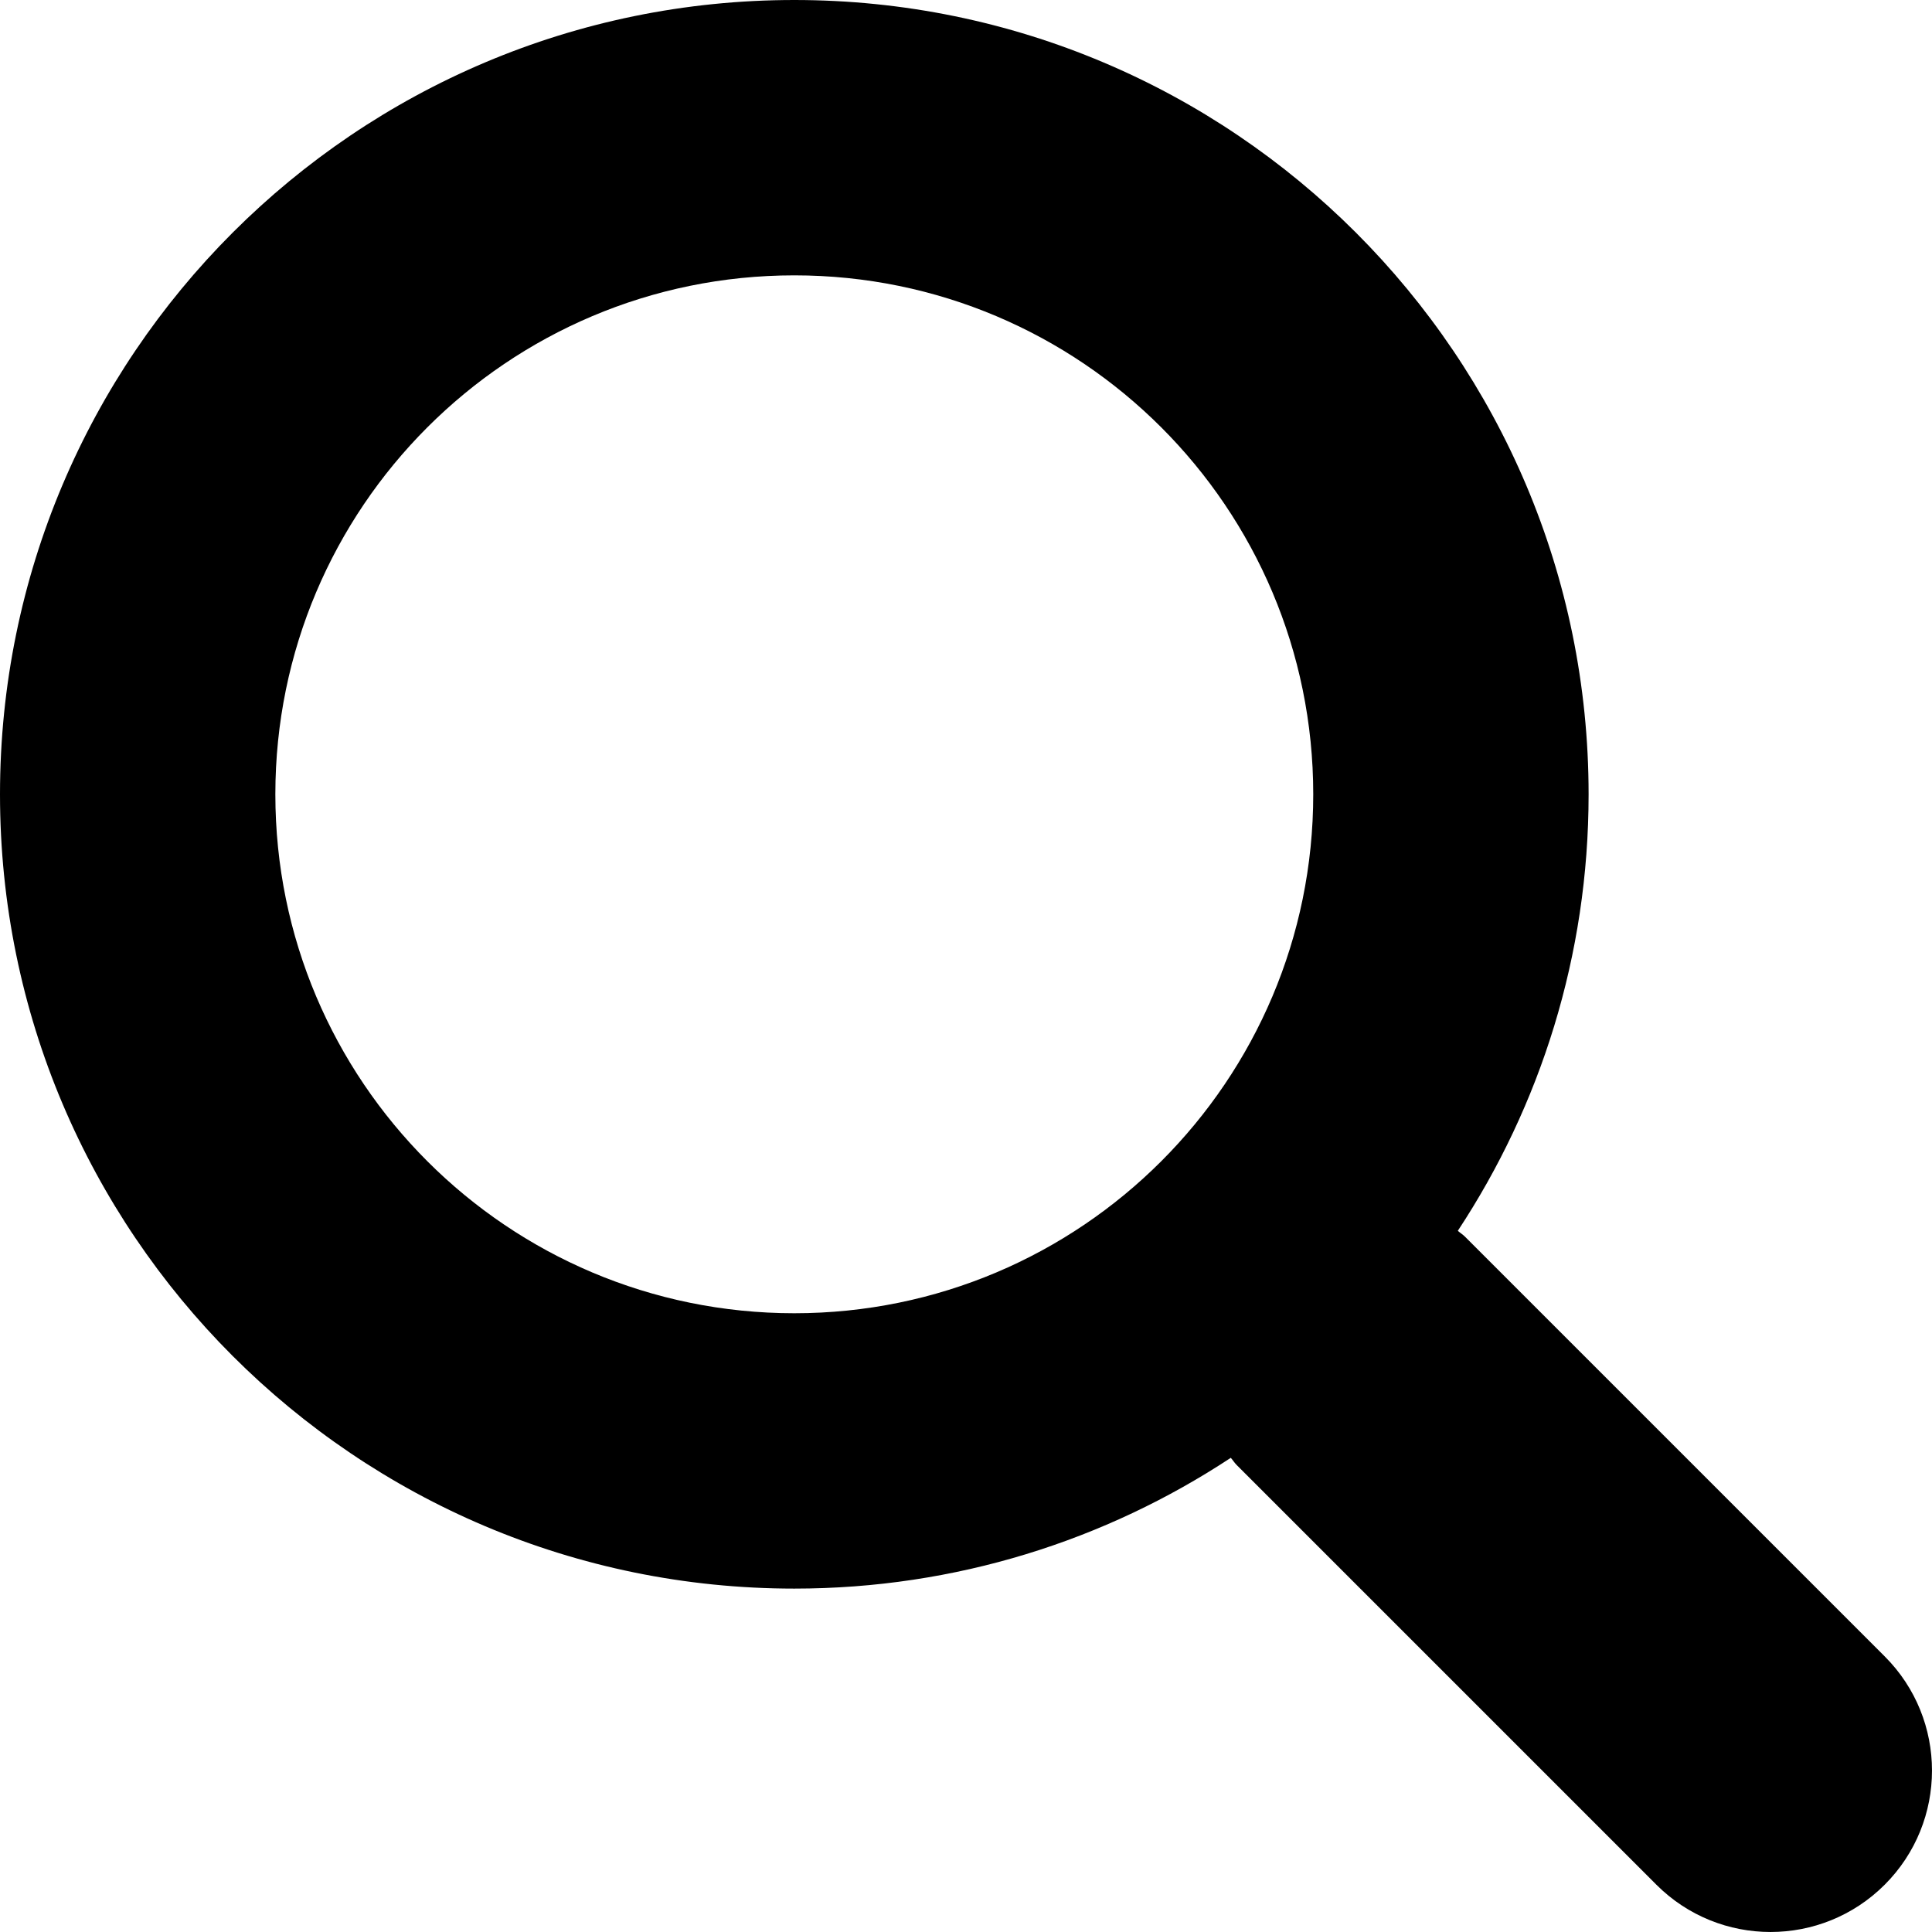
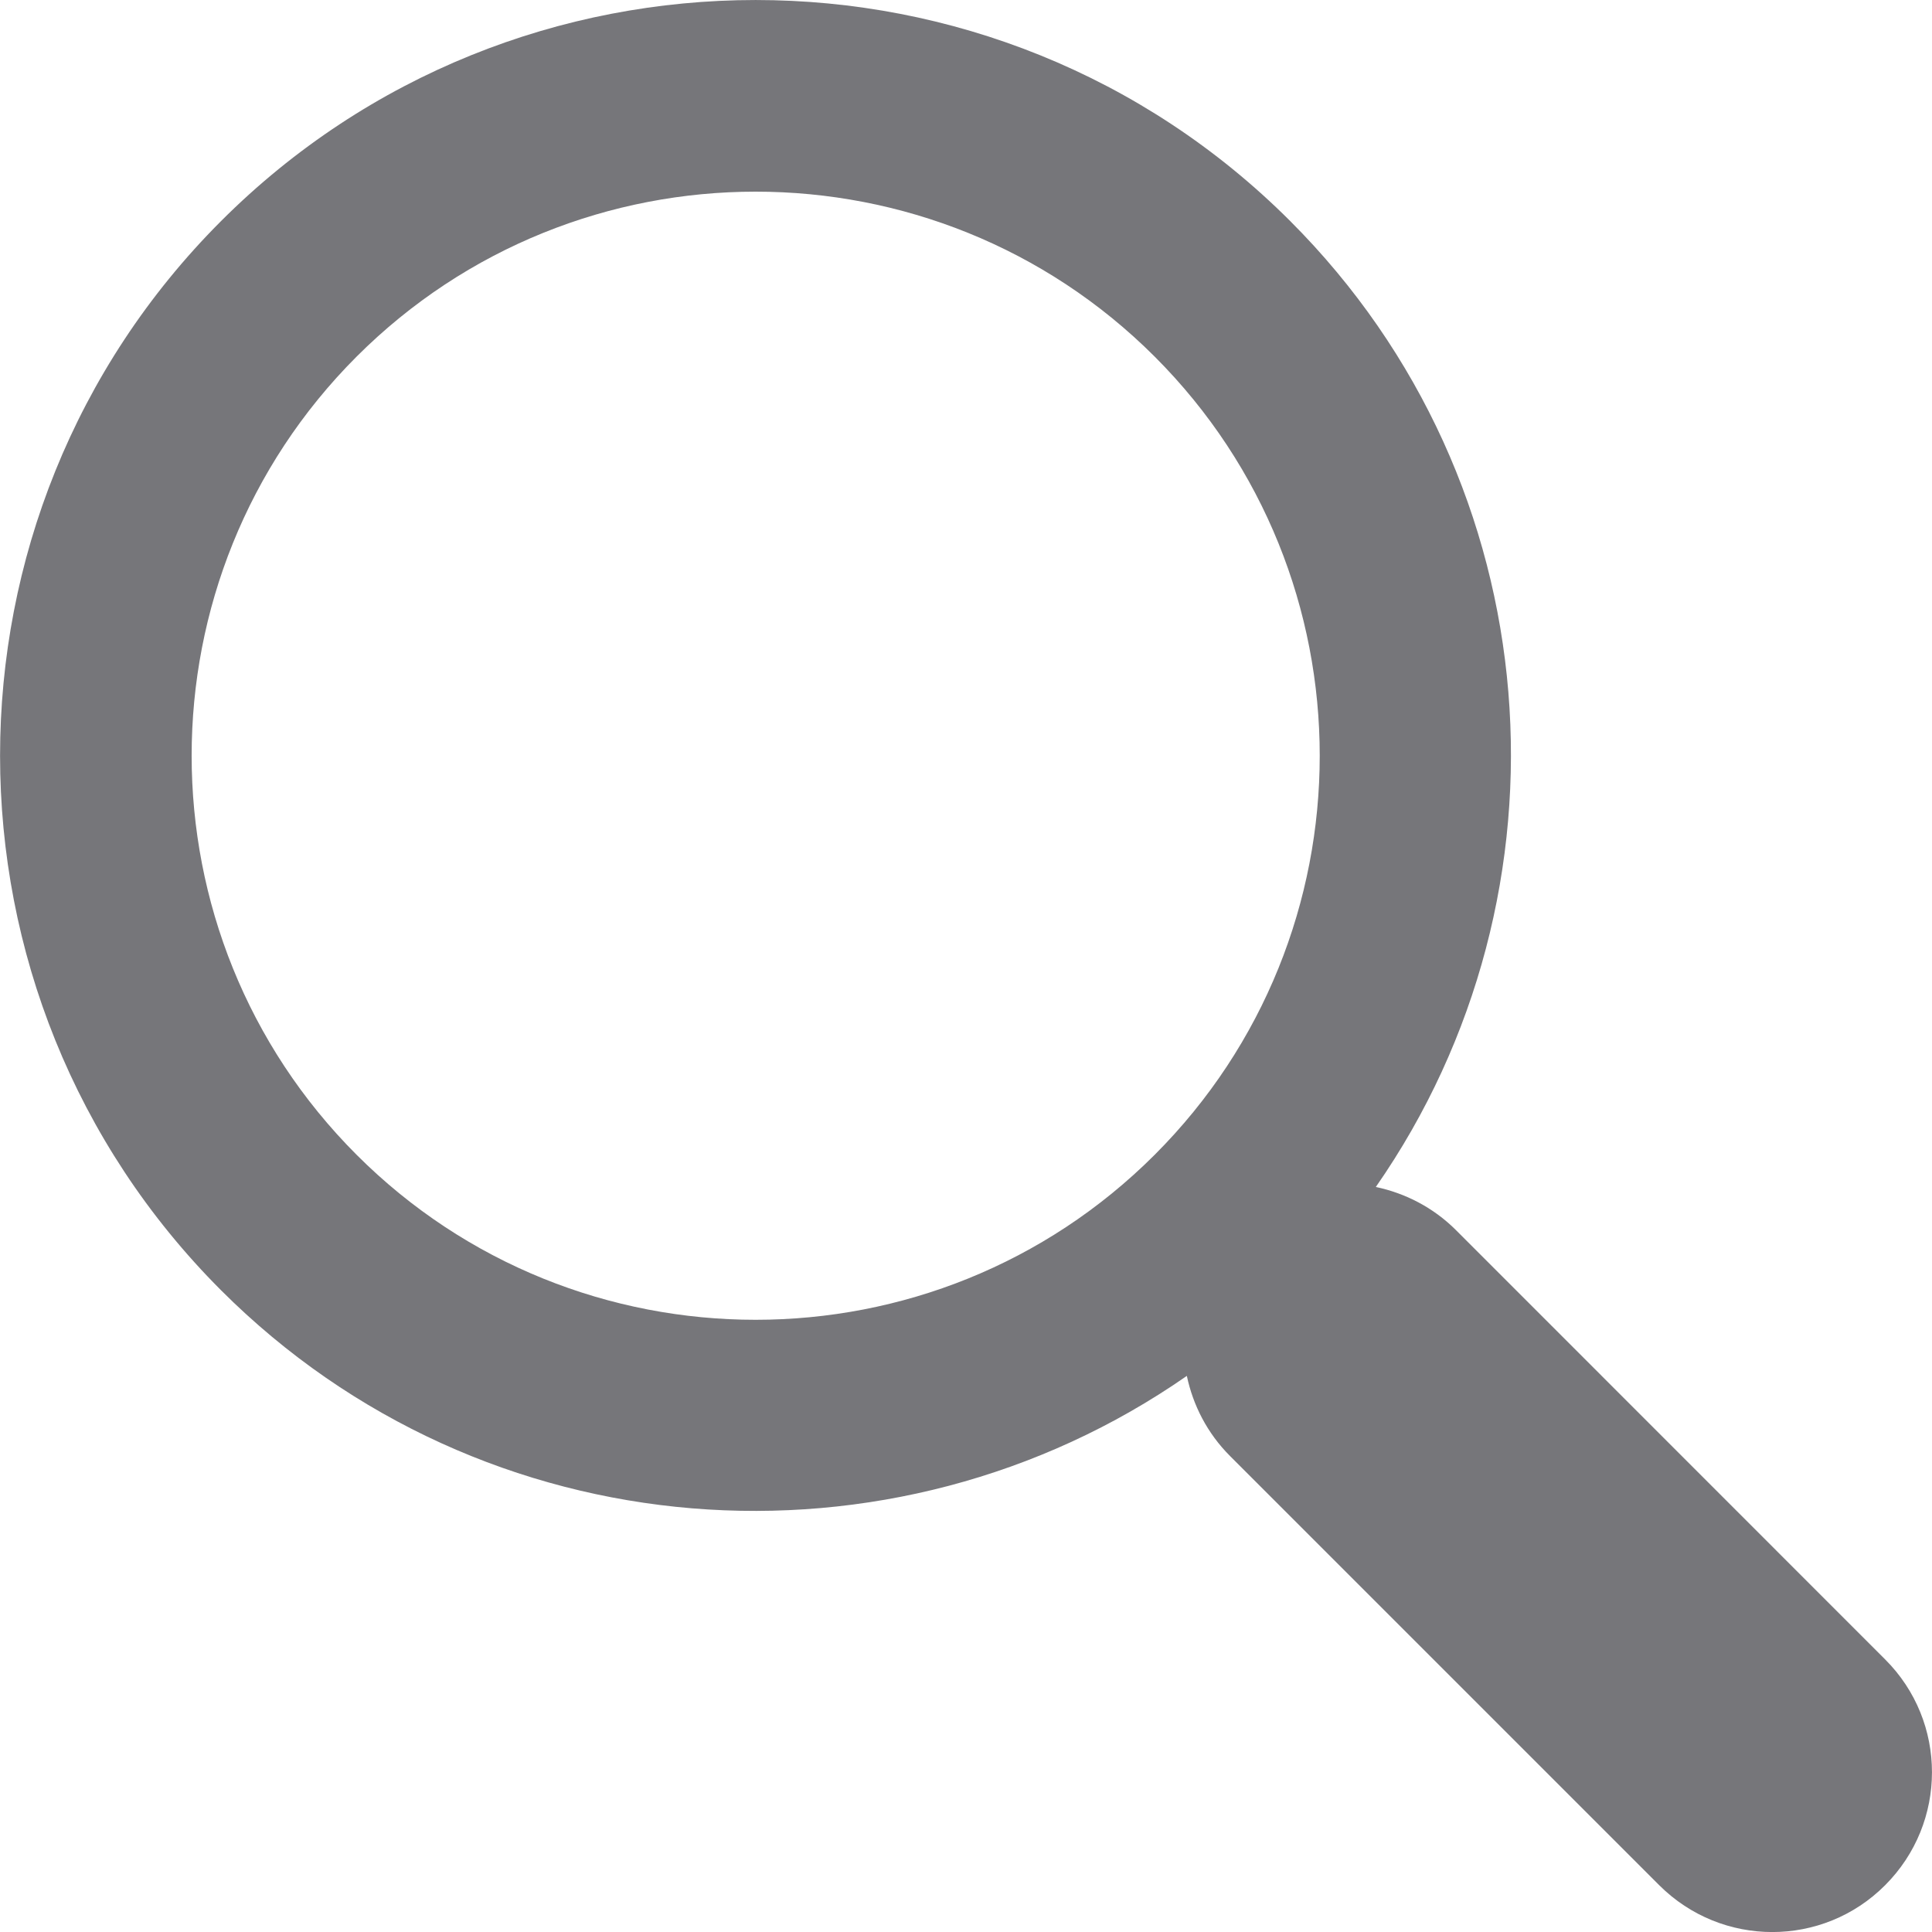
- <svg xmlns="http://www.w3.org/2000/svg" version="1.1" id="Capa_1" x="0px" y="0px" viewBox="0 0 250.313 250.313" style="enable-background:new 0 0 250.313 250.313;" xml:space="preserve">
-   <g id="Search">
-     <path style="fill-rule:evenodd;clip-rule:evenodd;" d="M244.186,214.604l-54.379-54.378c-0.289-0.289-0.628-0.491-0.93-0.76   c10.7-16.231,16.945-35.66,16.945-56.554C205.822,46.075,159.747,0,102.911,0S0,46.075,0,102.911   c0,56.835,46.074,102.911,102.91,102.911c20.895,0,40.323-6.245,56.554-16.945c0.269,0.301,0.47,0.64,0.759,0.929l54.38,54.38   c8.169,8.168,21.413,8.168,29.583,0C252.354,236.017,252.354,222.773,244.186,214.604z M102.911,170.146   c-37.134,0-67.236-30.102-67.236-67.235c0-37.134,30.103-67.236,67.236-67.236c37.132,0,67.235,30.103,67.235,67.236   C170.146,140.044,140.043,170.146,102.911,170.146z" />
+ <svg xmlns="http://www.w3.org/2000/svg" version="1.1" id="Capa_1" x="0px" y="0px" width="512px" height="512px" viewBox="0 0 30.239 30.239" style="enable-background:new 0 0 30.239 30.239;" xml:space="preserve">
+   <g>
+     <path d="M20.194,3.46c-4.613-4.613-12.121-4.613-16.734,0c-4.612,4.614-4.612,12.121,0,16.735   c4.108,4.107,10.506,4.547,15.116,1.34c0.097,0.459,0.319,0.897,0.676,1.254l6.718,6.718c0.979,0.977,2.561,0.977,3.535,0   c0.978-0.978,0.978-2.56,0-3.535l-6.718-6.72c-0.355-0.354-0.794-0.577-1.253-0.674C24.743,13.967,24.303,7.57,20.194,3.46z    M18.073,18.074c-3.444,3.444-9.049,3.444-12.492,0c-3.442-3.444-3.442-9.048,0-12.492c3.443-3.443,9.048-3.443,12.492,0   C21.517,9.026,21.517,14.63,18.073,18.074z" fill="#76767a" />
  </g>
  <g>
</g>
  <g>
</g>
  <g>
</g>
  <g>
</g>
  <g>
</g>
  <g>
</g>
  <g>
</g>
  <g>
</g>
  <g>
</g>
  <g>
</g>
  <g>
</g>
  <g>
</g>
  <g>
</g>
  <g>
</g>
  <g>
</g>
</svg>
